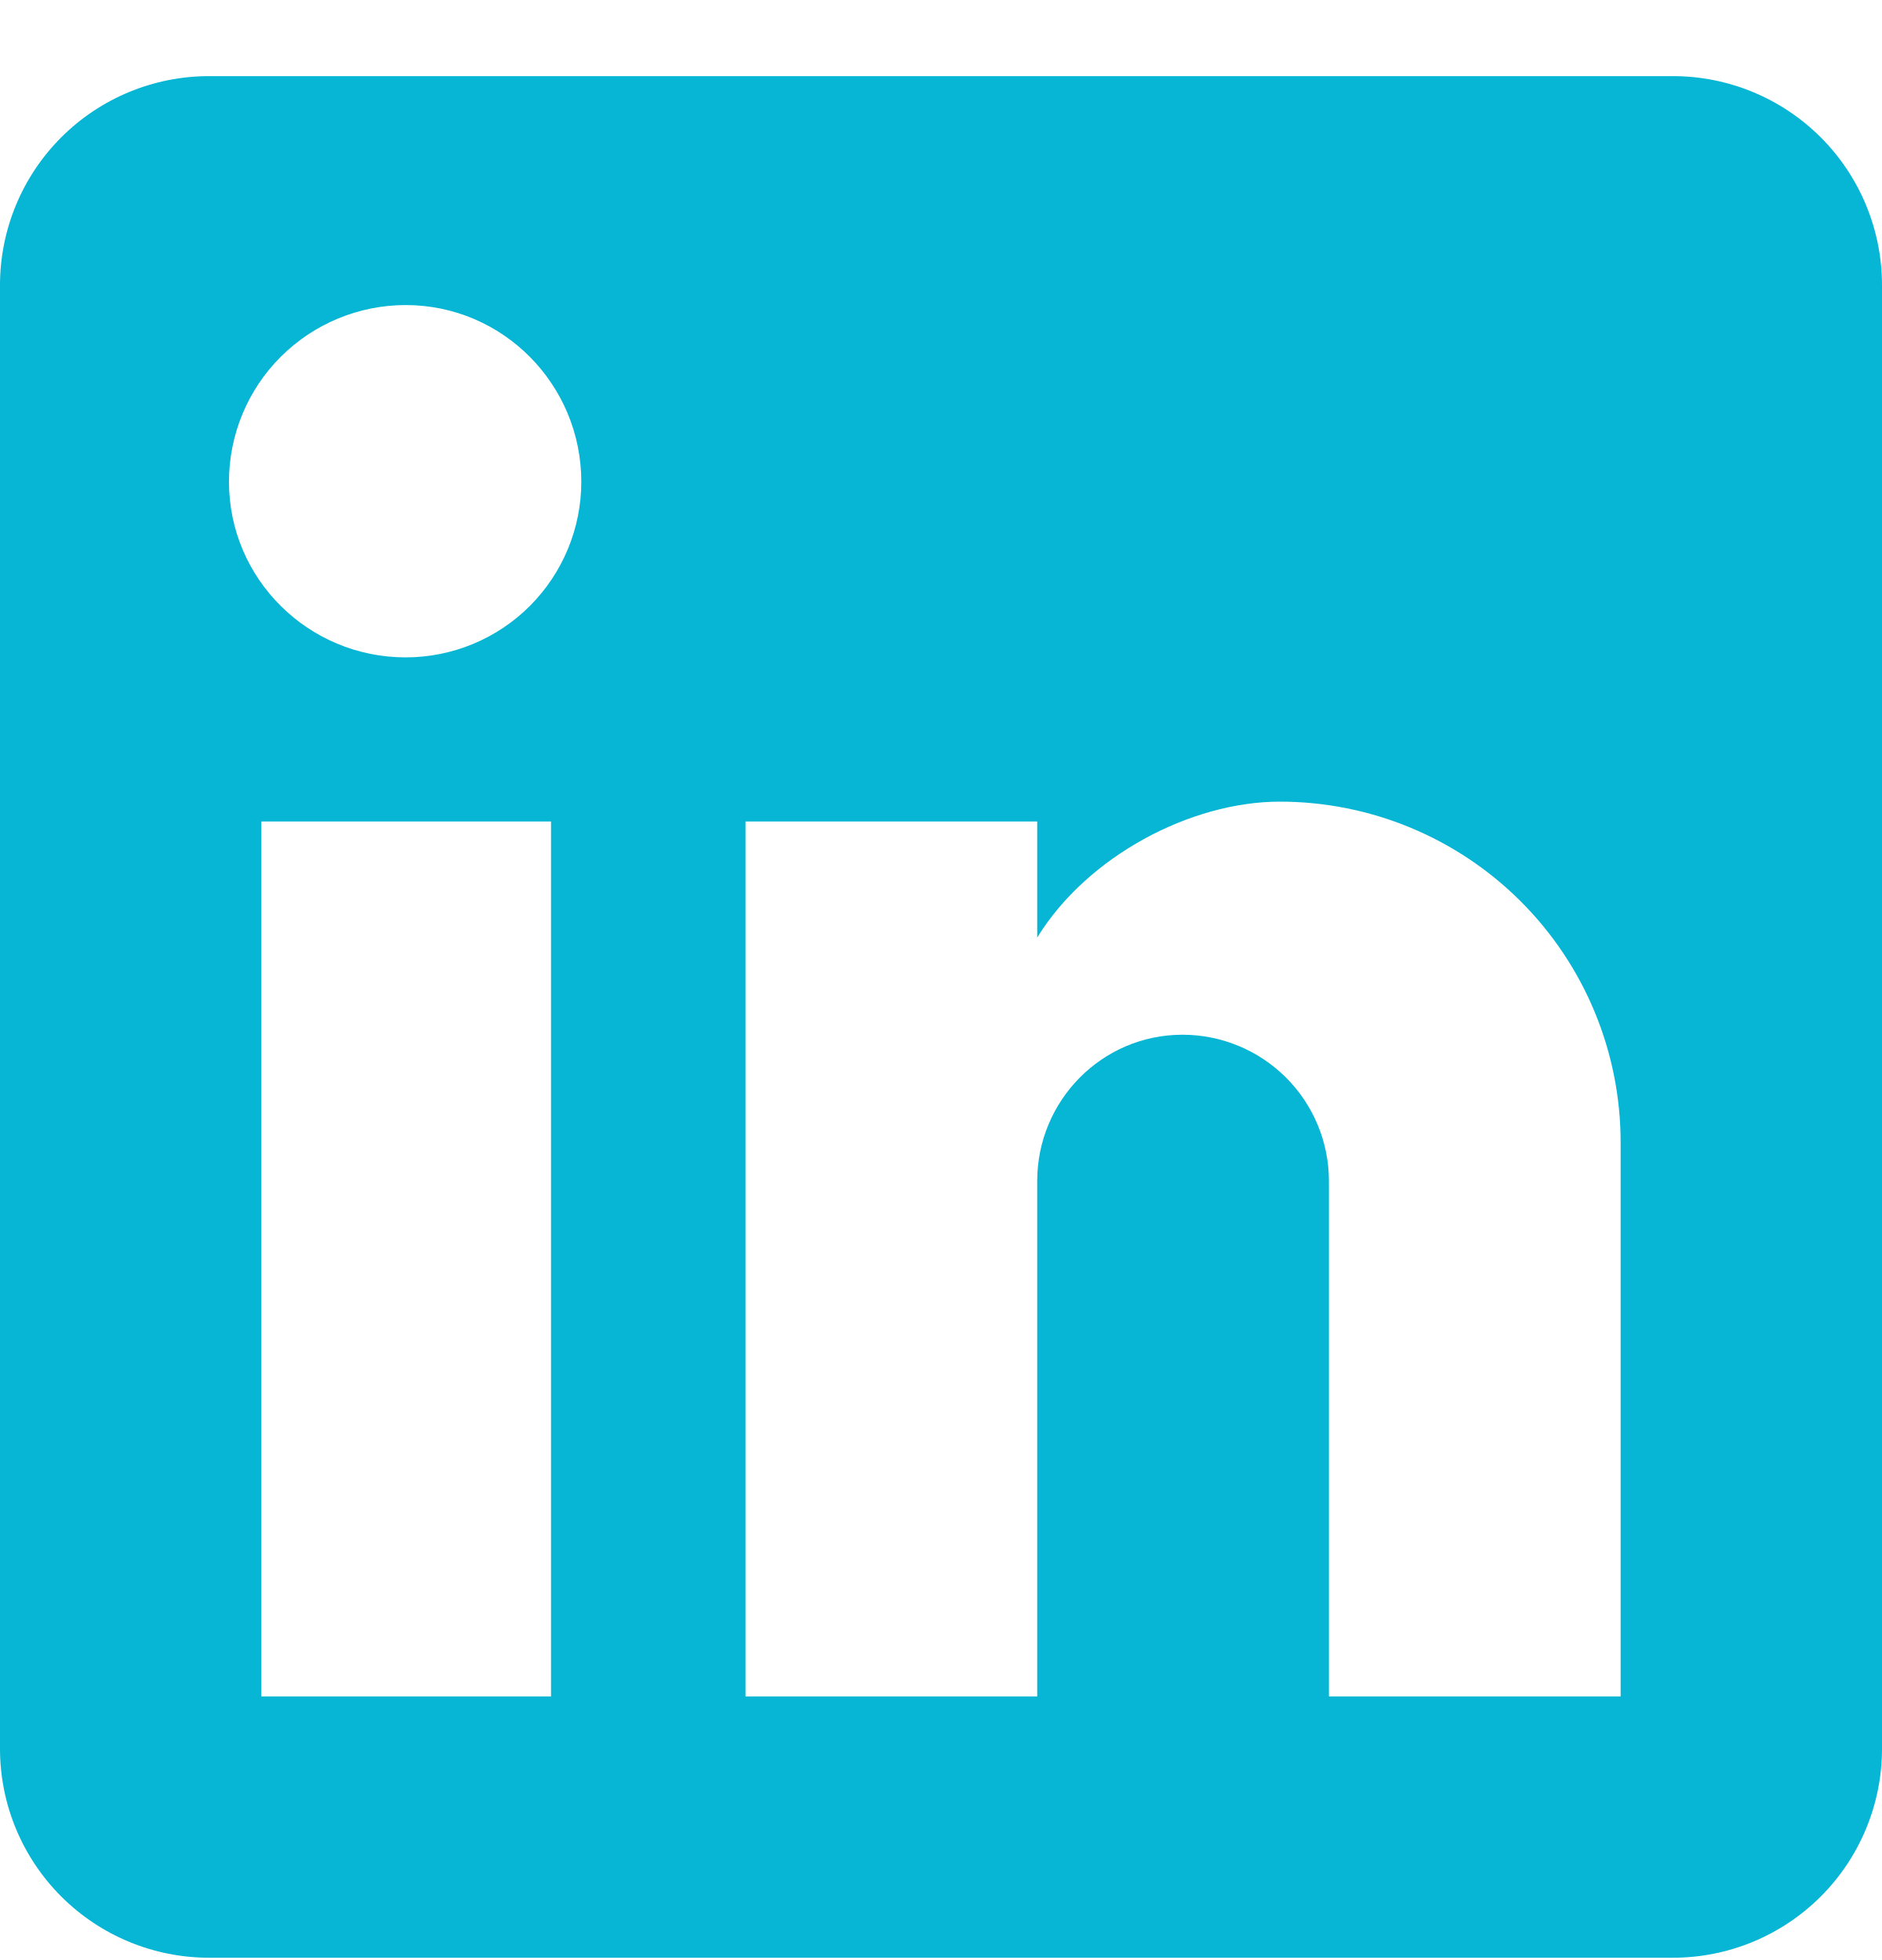
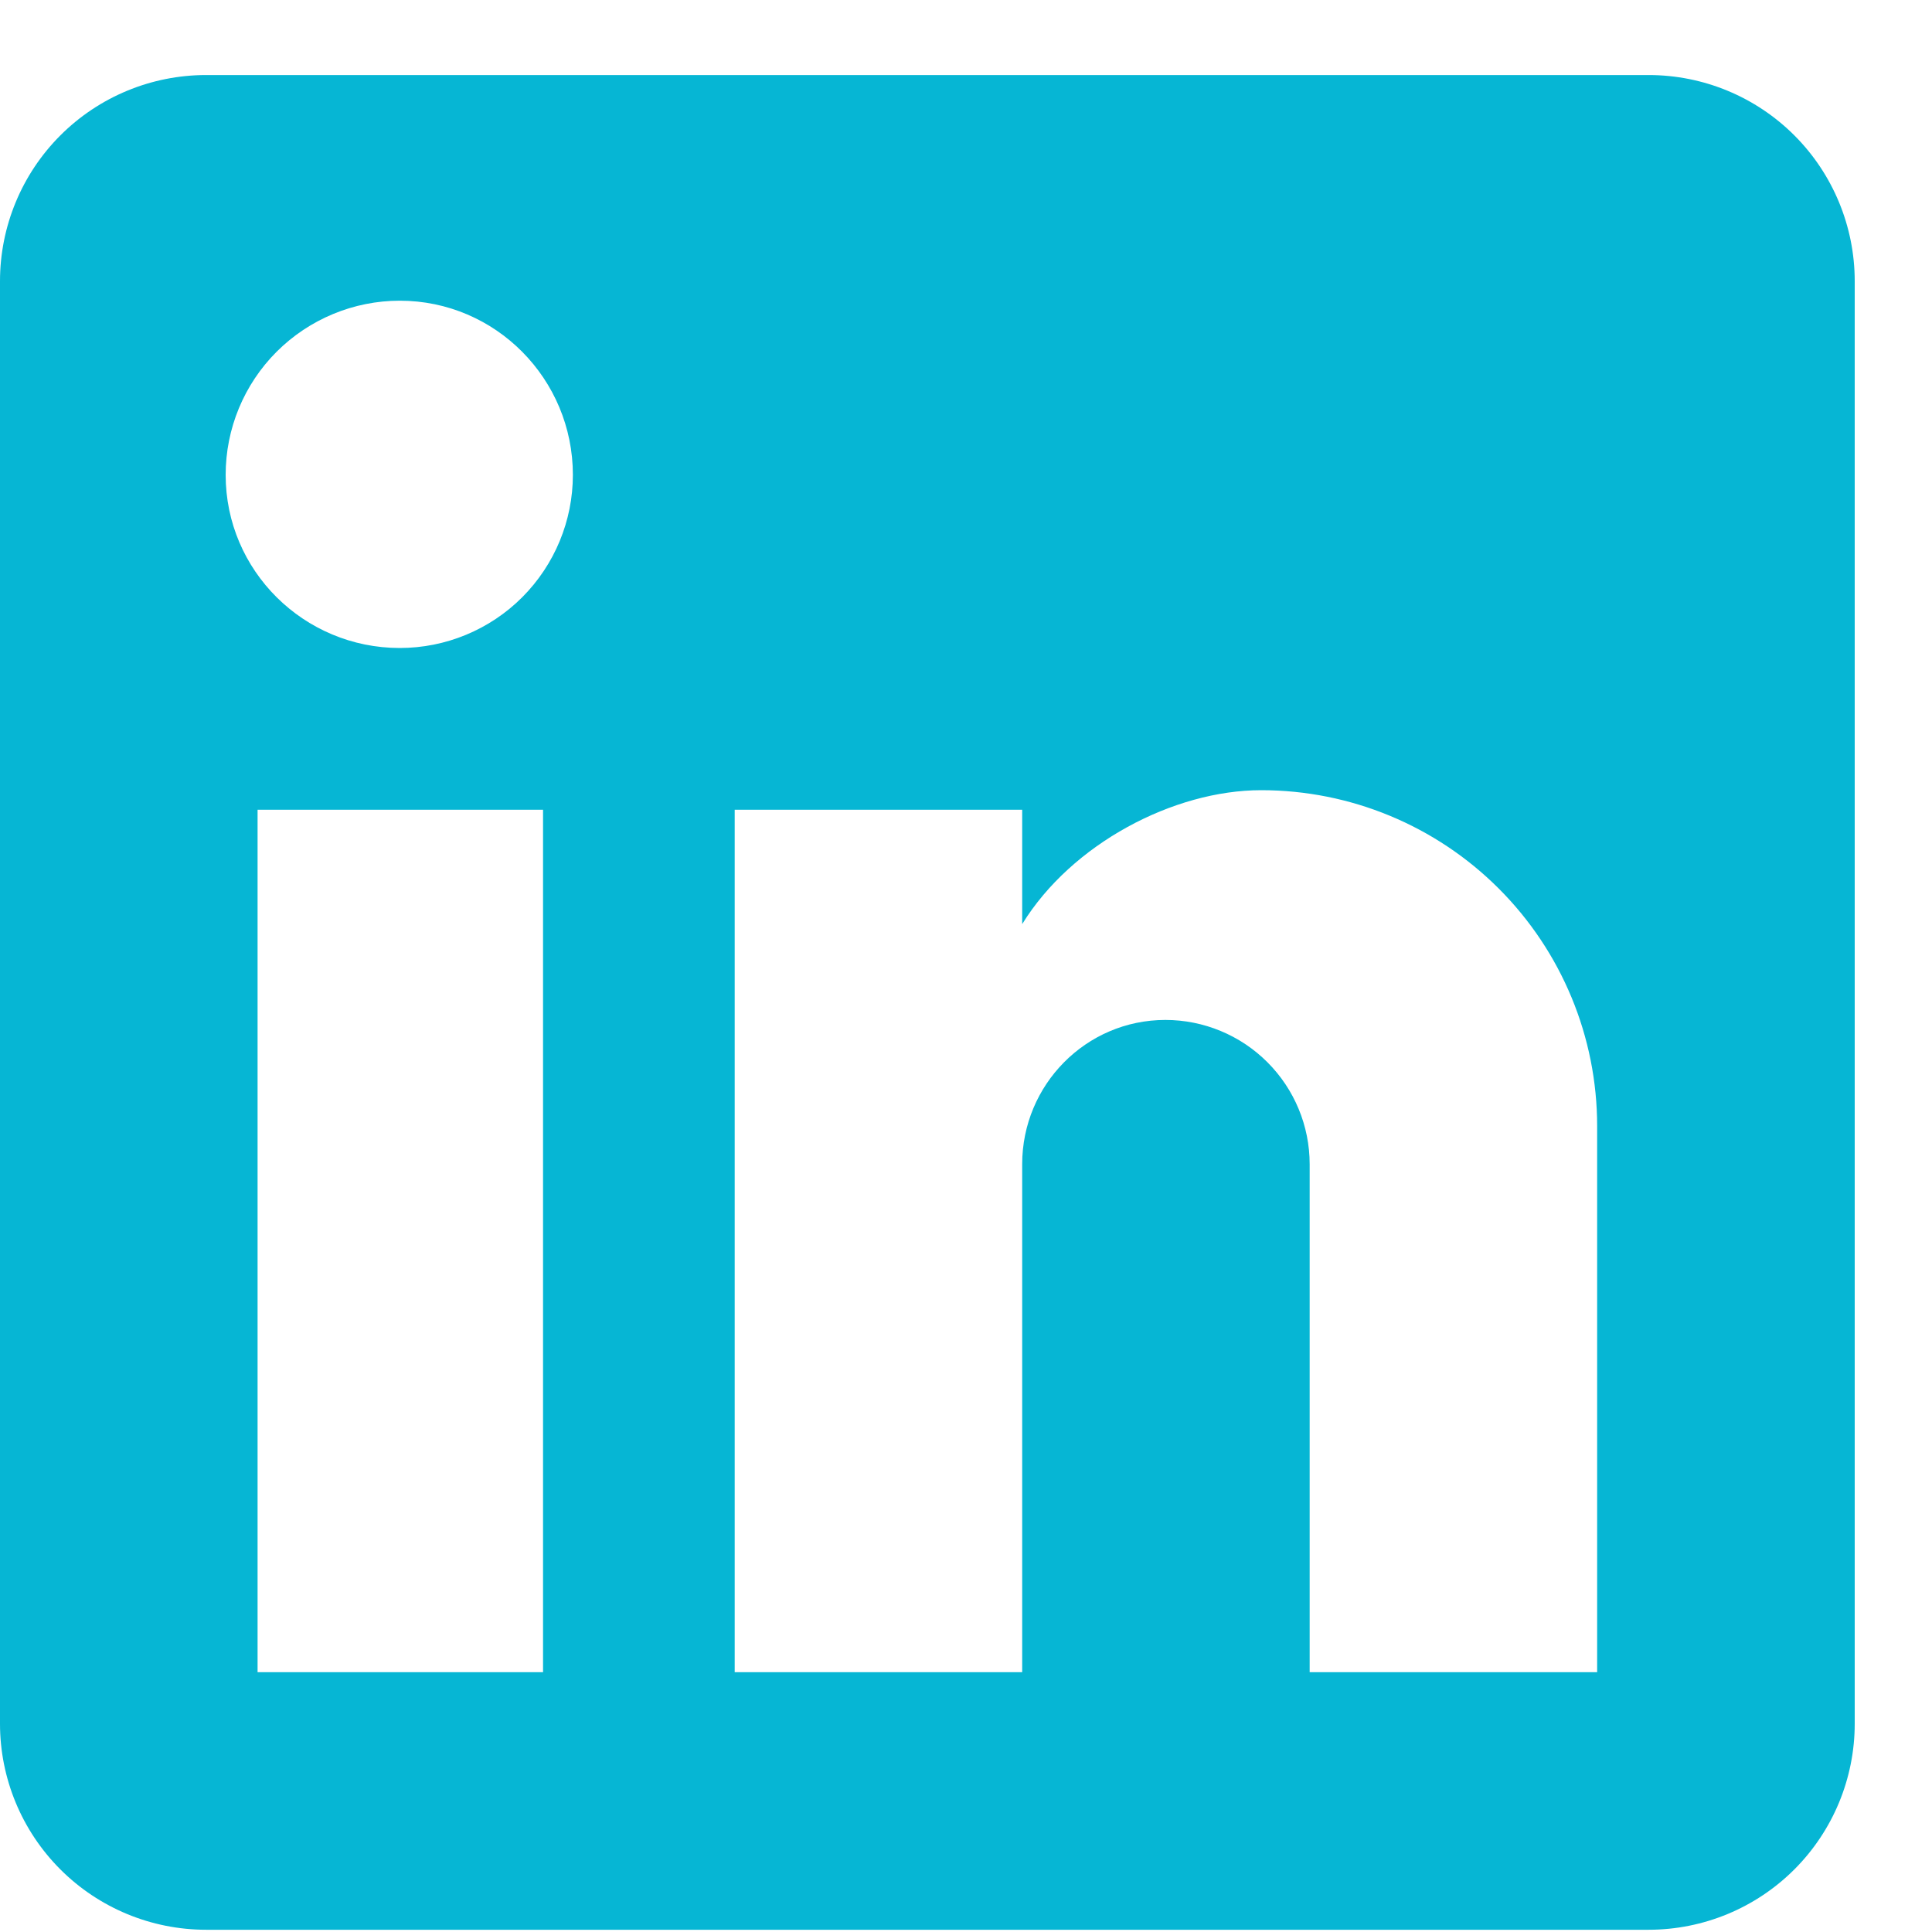
- <svg xmlns="http://www.w3.org/2000/svg" width="24" height="25" viewBox="0 0 24 25" fill="none">
+ <svg xmlns="http://www.w3.org/2000/svg" width="25" height="25" viewBox="0 0 25 25" fill="none">
  <path d="M21.333 0.971C22.041 0.971 22.719 1.252 23.219 1.752C23.719 2.252 24 2.931 24 3.638V22.305C24 23.012 23.719 23.69 23.219 24.19C22.719 24.69 22.041 24.971 21.333 24.971H2.667C1.959 24.971 1.281 24.69 0.781 24.19C0.281 23.69 0 23.012 0 22.305V3.638C0 2.931 0.281 2.252 0.781 1.752C1.281 1.252 1.959 0.971 2.667 0.971H21.333ZM20.667 21.638V14.571C20.667 13.418 20.209 12.313 19.394 11.498C18.578 10.682 17.473 10.225 16.32 10.225C15.187 10.225 13.867 10.918 13.227 11.958V10.478H9.507V21.638H13.227V15.065C13.227 14.038 14.053 13.198 15.08 13.198C15.575 13.198 16.05 13.395 16.4 13.745C16.75 14.095 16.947 14.569 16.947 15.065V21.638H20.667ZM5.173 8.385C5.767 8.385 6.337 8.149 6.757 7.729C7.177 7.308 7.413 6.739 7.413 6.145C7.413 4.905 6.413 3.891 5.173 3.891C4.576 3.891 4.003 4.129 3.58 4.551C3.157 4.974 2.92 5.547 2.92 6.145C2.92 7.385 3.933 8.385 5.173 8.385ZM7.027 21.638V10.478H3.333V21.638H7.027Z" fill="#06B6D4" />
</svg>
